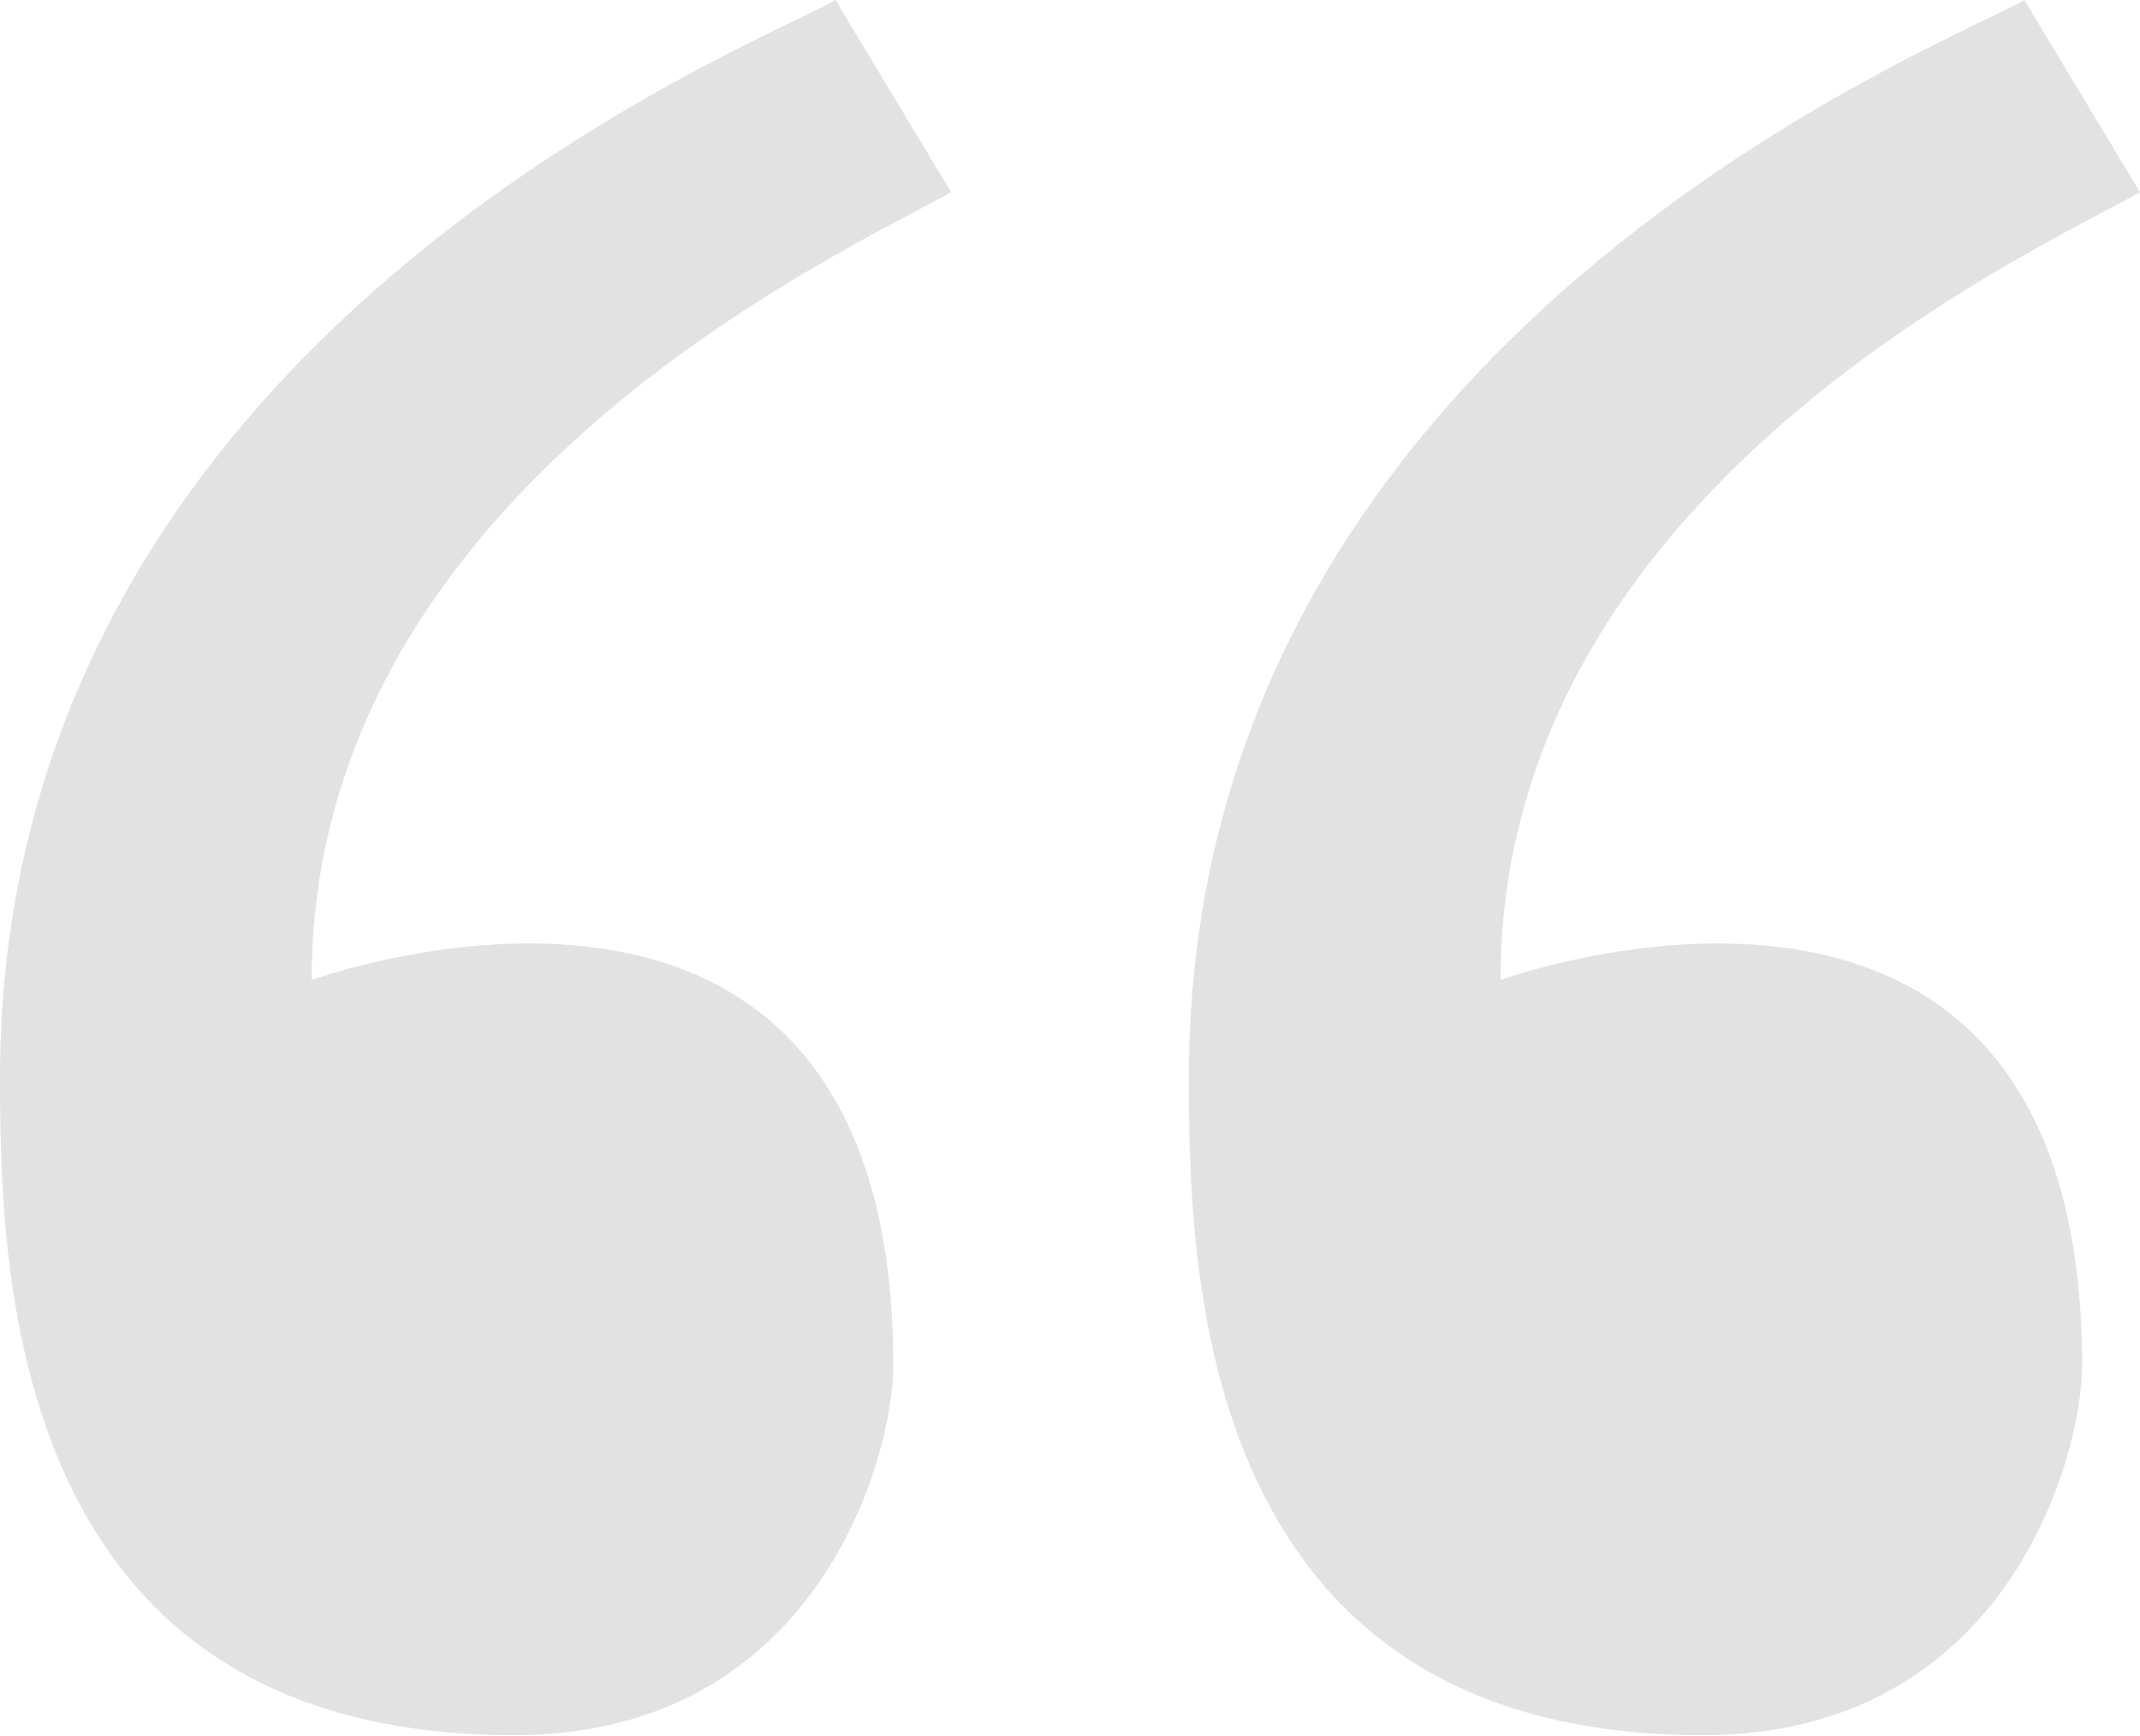
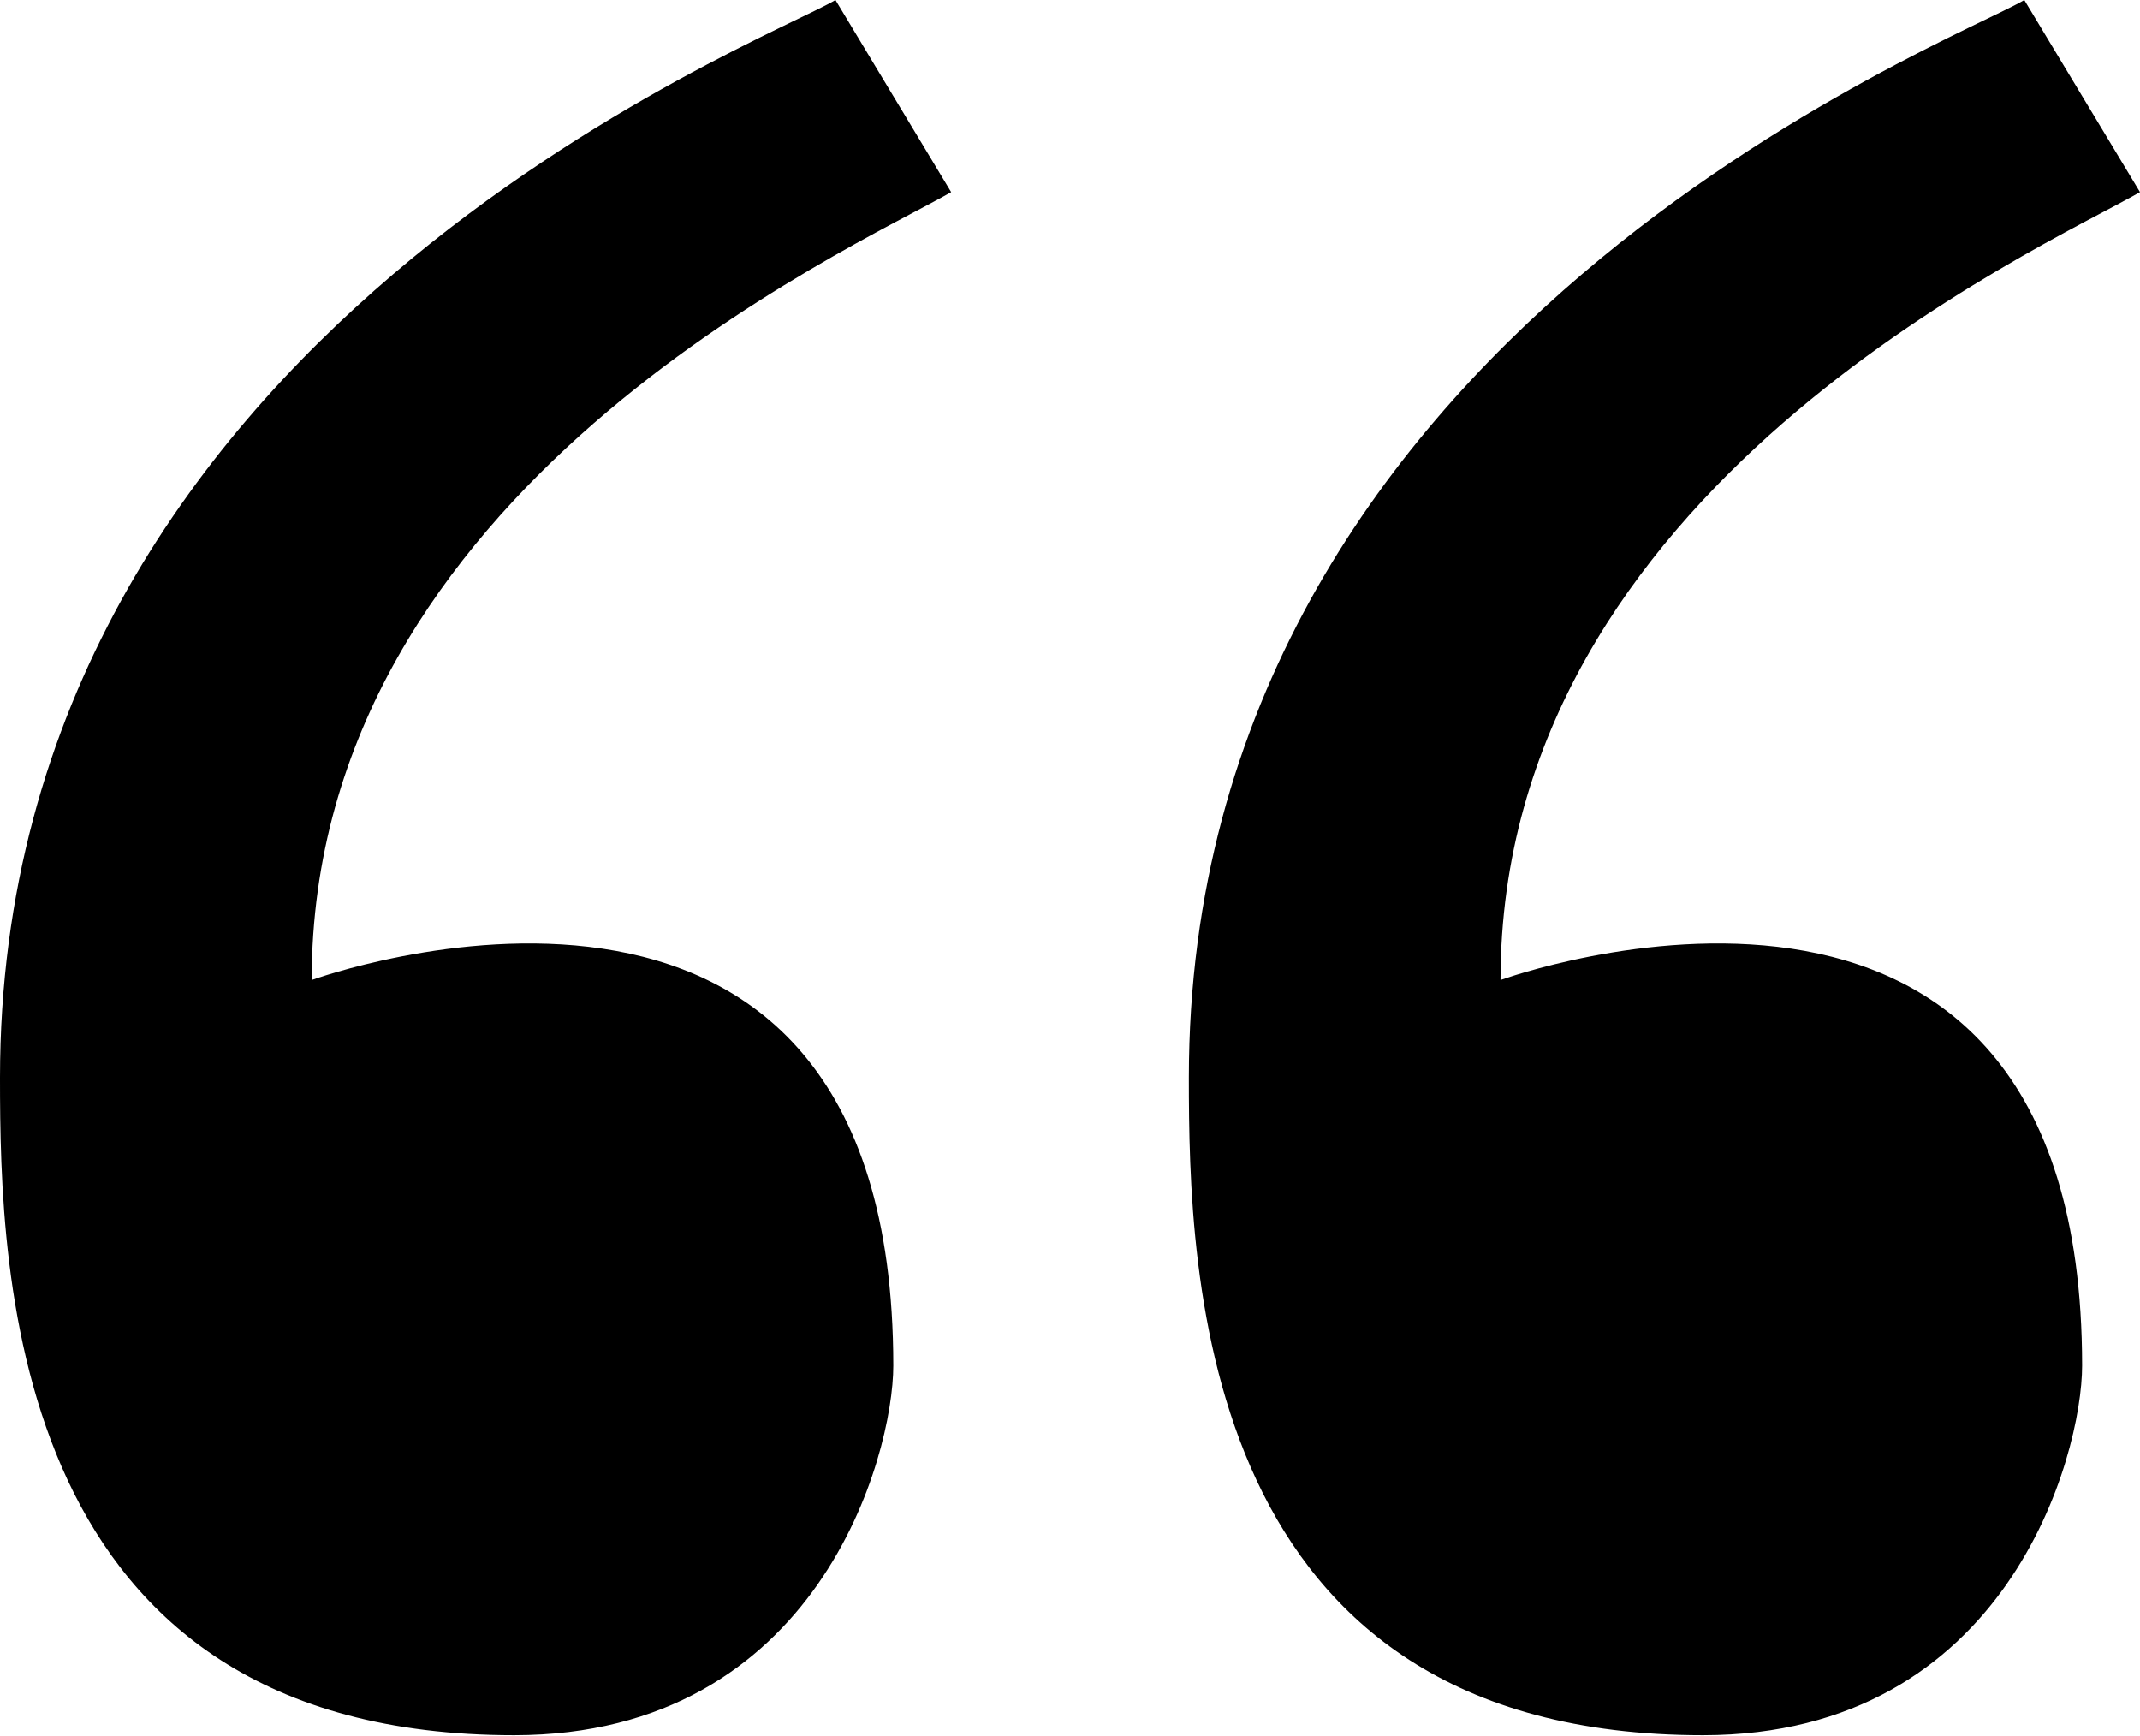
<svg xmlns="http://www.w3.org/2000/svg" version="1.1" id="Layer_1" x="0px" y="0px" width="78.672px" height="63.789px" viewBox="0 0 78.672 63.789" enable-background="new 0 0 78.672 63.789" xml:space="preserve">
  <g>
-     <path fill="#e2e2e2" d="M34.967,7.063L30.713,0C28.272,1.495,0,12.207,0,39.617c0,7.231,0.336,24.172,18.9,24.172 c11.187,0,13.94-10.279,13.94-13.584c0-21.977-21.382-14.177-21.382-14.177C11.458,17.957,31.263,9.184,34.967,7.063z" />
+     <path d="M34.967,7.063L30.713,0C28.272,1.495,0,12.207,0,39.617c0,7.231,0.336,24.172,18.9,24.172 c11.187,0,13.94-10.279,13.94-13.584c0-21.977-21.382-14.177-21.382-14.177C11.458,17.957,31.263,9.184,34.967,7.063z" />
  </g>
  <g>
-     <path fill="#e2e2e2" d="M78.672,7.063L74.418,0c-2.44,1.495-30.713,12.207-30.713,39.617c0,7.231,0.337,24.172,18.9,24.172 c11.187,0,13.939-10.279,13.939-13.584c0-21.977-21.381-14.177-21.381-14.177C55.165,17.957,74.969,9.184,78.672,7.063z" />
+     <path d="M78.672,7.063L74.418,0c-2.44,1.495-30.713,12.207-30.713,39.617c0,7.231,0.337,24.172,18.9,24.172 c11.187,0,13.939-10.279,13.939-13.584c0-21.977-21.381-14.177-21.381-14.177C55.165,17.957,74.969,9.184,78.672,7.063z" />
  </g>
</svg>
